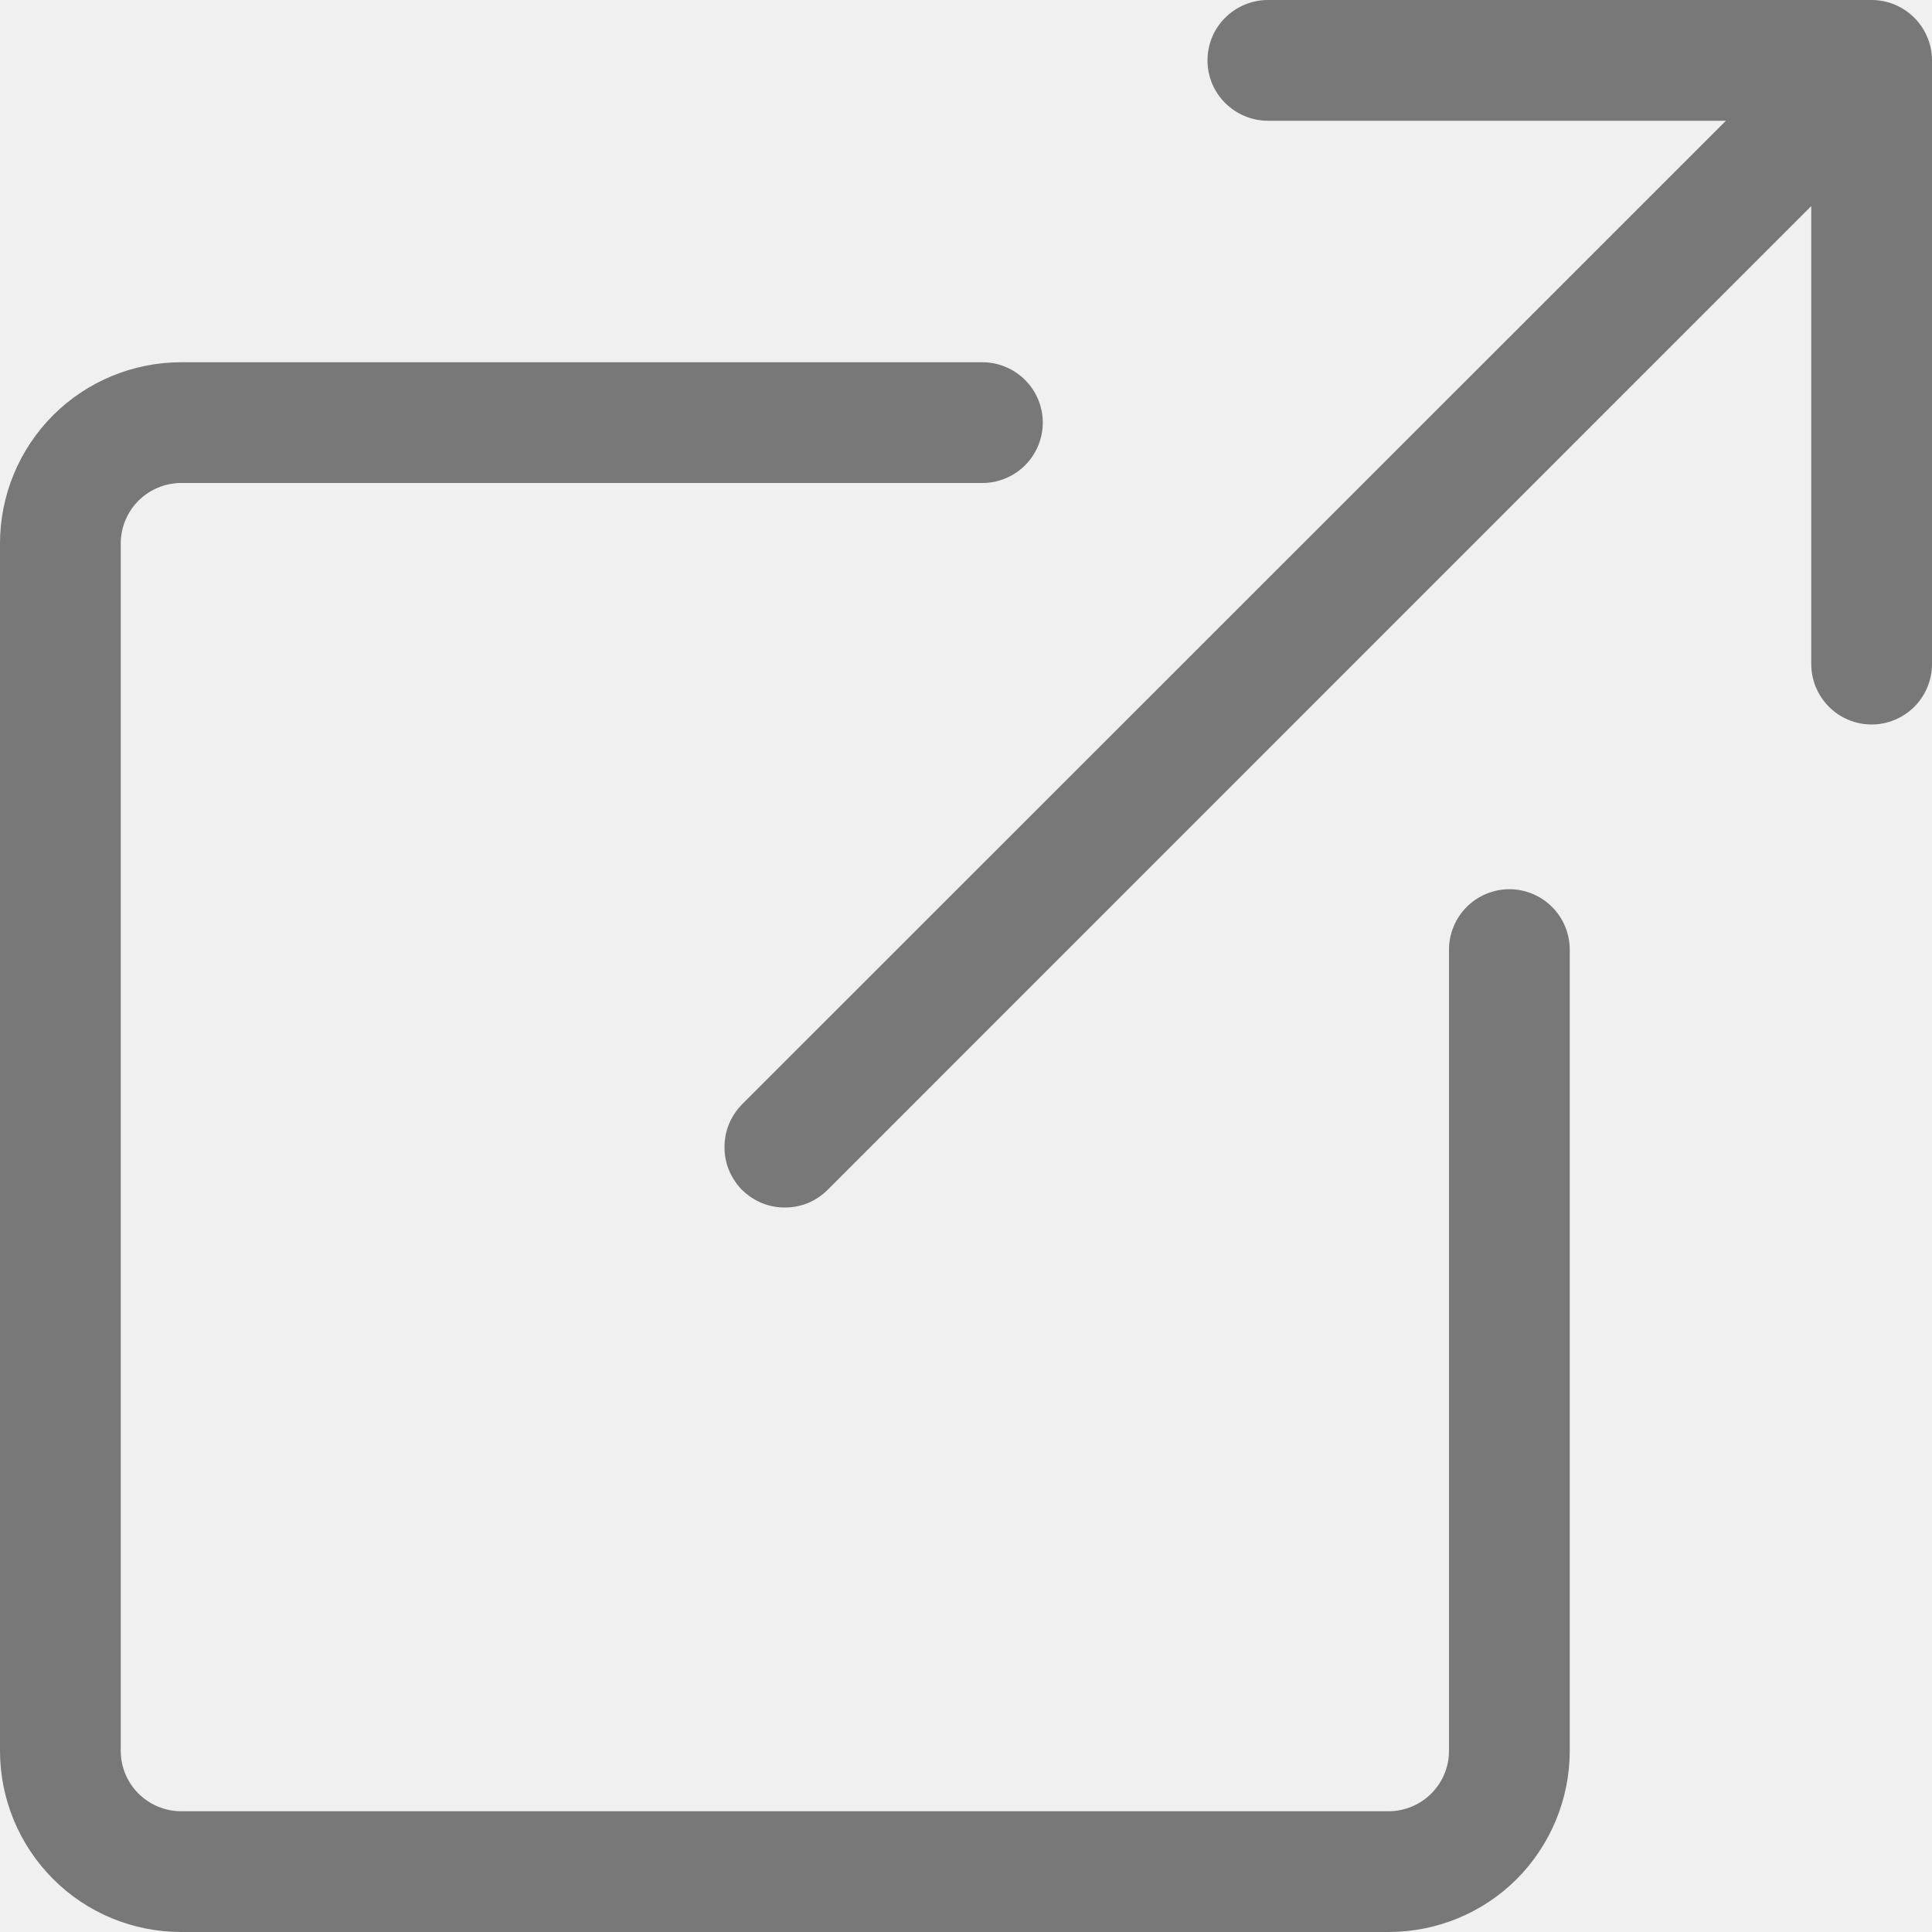
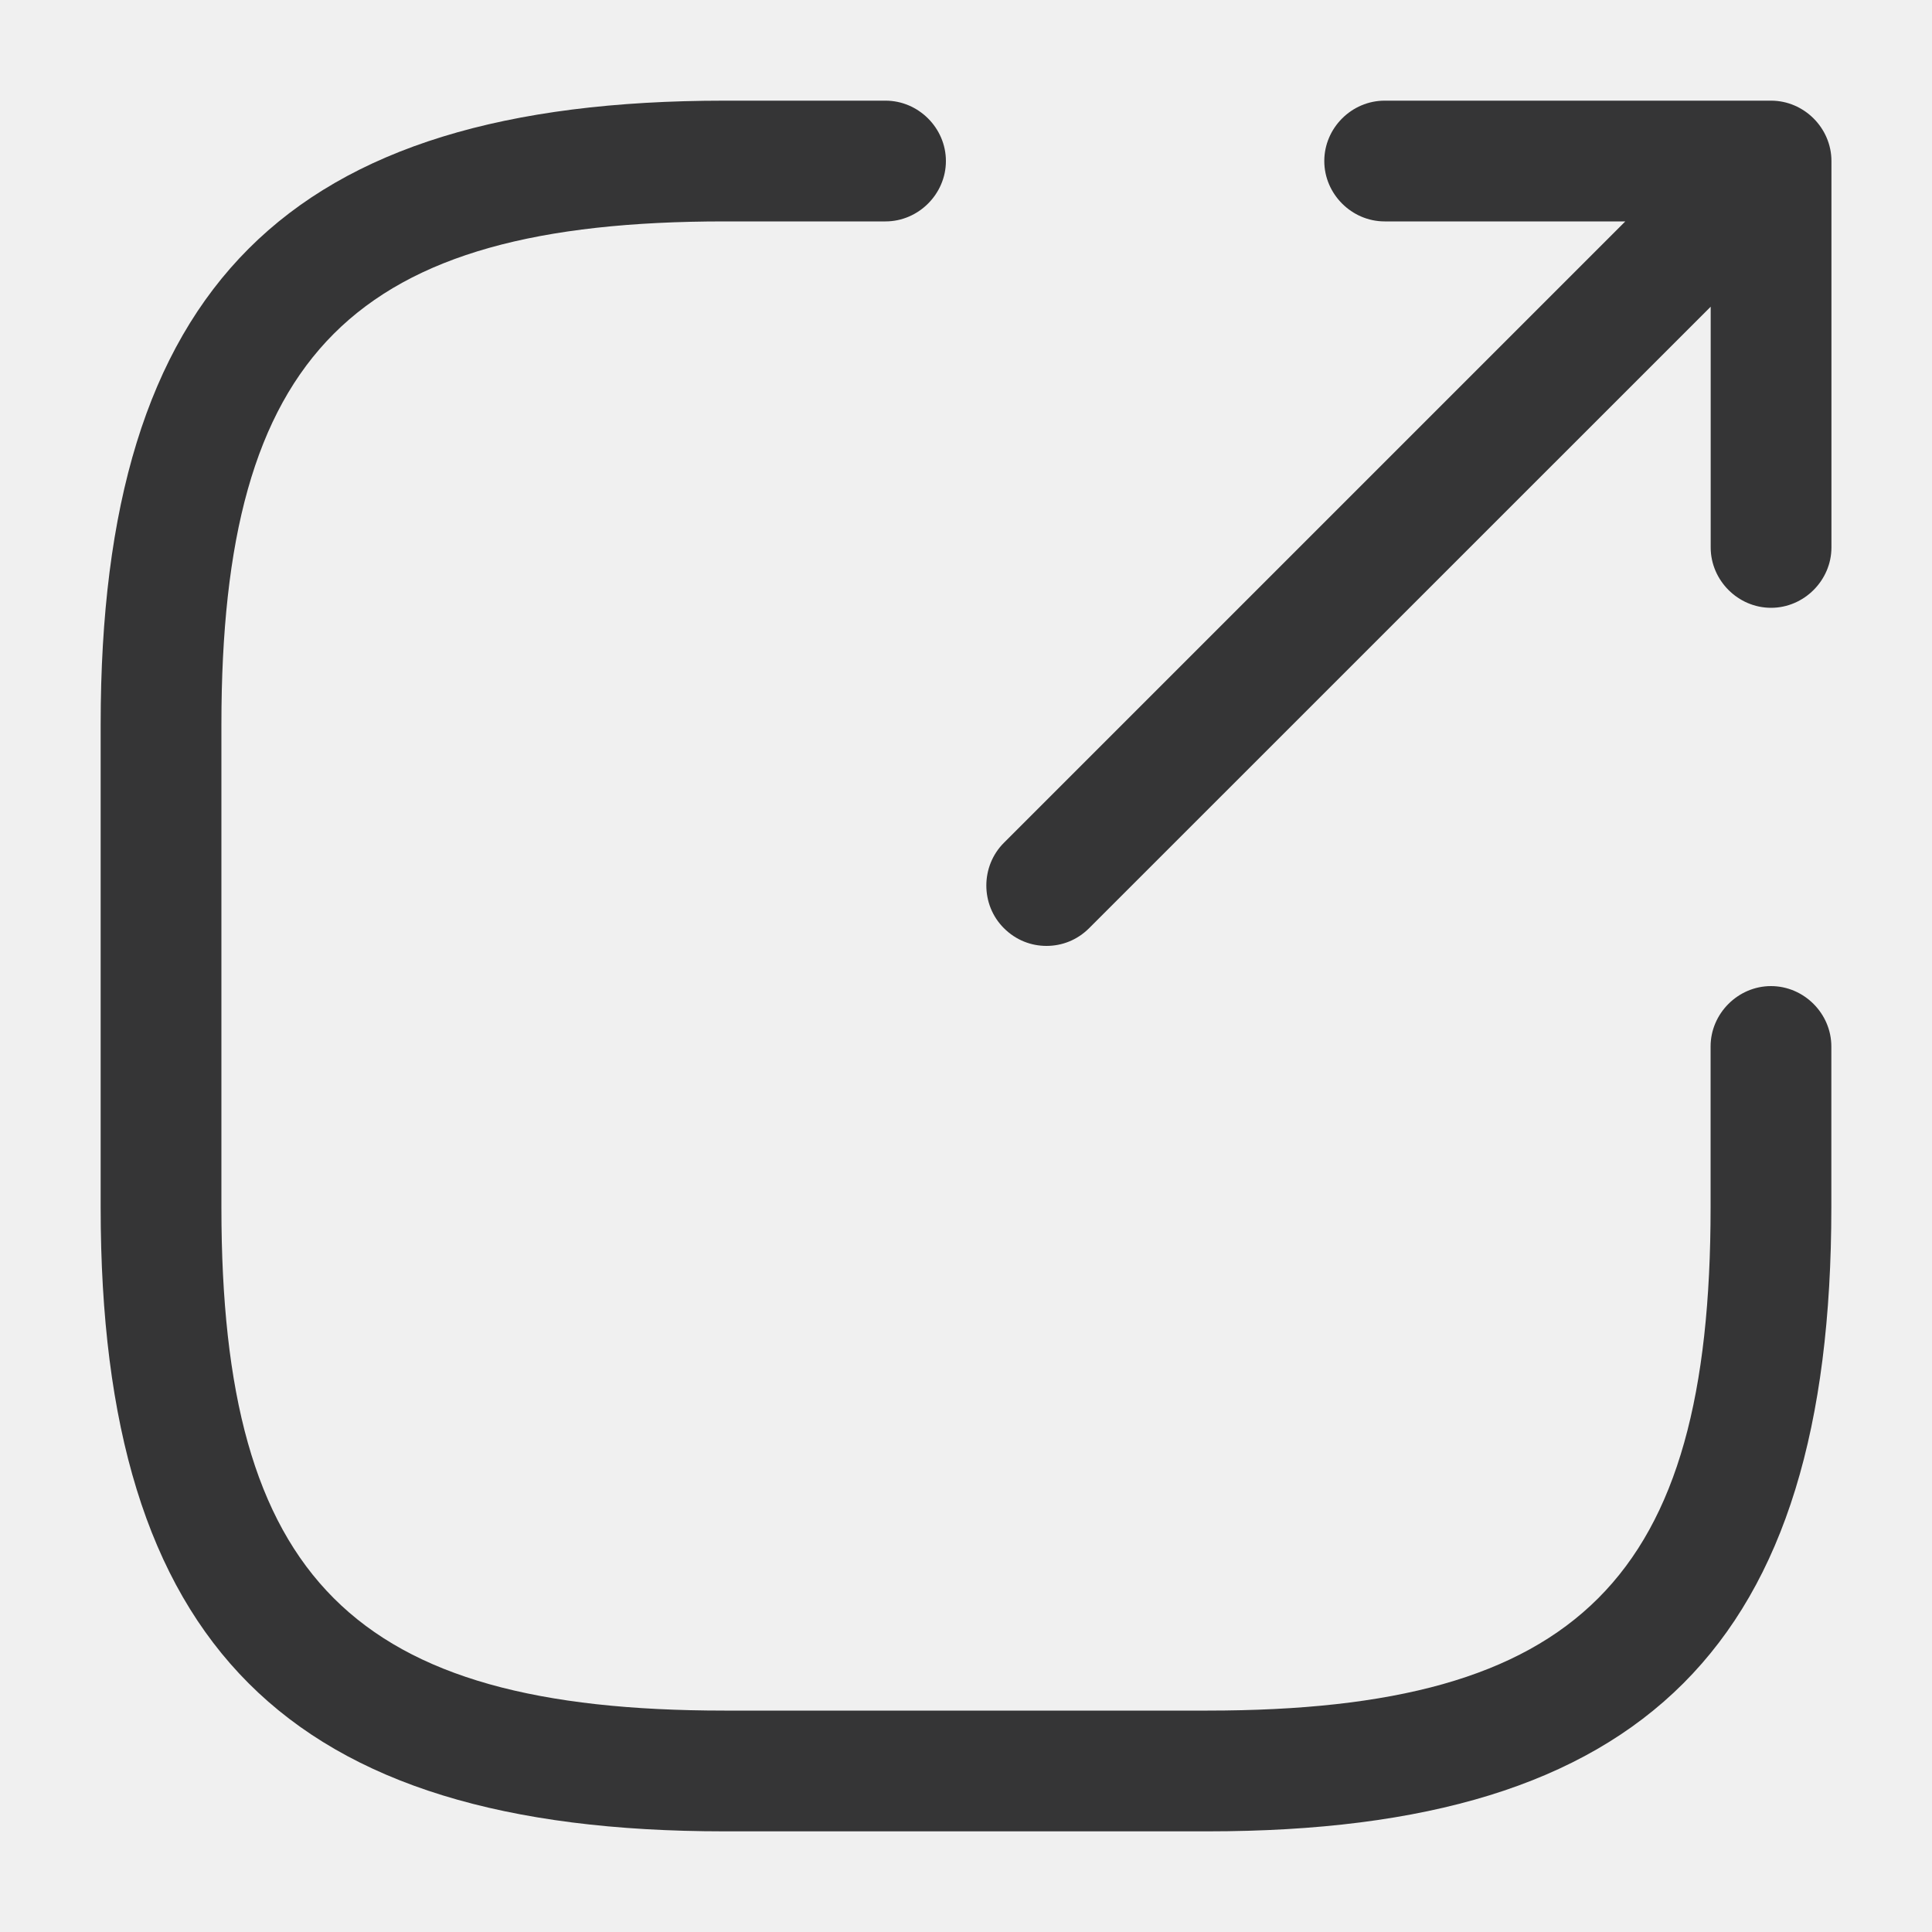
- <svg xmlns="http://www.w3.org/2000/svg" width="12" height="12" viewBox="0 0 12 12" fill="none">
-   <g id="box-arrow-up-right 1" opacity="0.5" clip-path="url(#clip0_206_2317)">
-     <path id="Vector" fill-rule="evenodd" clip-rule="evenodd" d="M6.477 2.625C6.477 2.526 6.437 2.43 6.367 2.36C6.297 2.29 6.201 2.25 6.102 2.25H1.125C0.827 2.25 0.54 2.369 0.33 2.579C0.119 2.79 0 3.077 0 3.375L0 10.875C0 11.173 0.119 11.46 0.33 11.671C0.54 11.882 0.827 12 1.125 12H8.625C8.923 12 9.21 11.882 9.421 11.671C9.631 11.46 9.75 11.173 9.75 10.875V5.898C9.75 5.799 9.71 5.703 9.64 5.633C9.57 5.563 9.474 5.523 9.375 5.523C9.276 5.523 9.18 5.563 9.11 5.633C9.04 5.703 9 5.799 9 5.898V10.875C9 10.975 8.96 11.07 8.89 11.14C8.82 11.21 8.724 11.25 8.625 11.25H1.125C1.026 11.25 0.93 11.21 0.86 11.14C0.79 11.07 0.75 10.975 0.75 10.875V3.375C0.75 3.276 0.79 3.18 0.86 3.11C0.93 3.04 1.026 3 1.125 3H6.102C6.201 3 6.297 2.96 6.367 2.89C6.437 2.82 6.477 2.724 6.477 2.625Z" fill="black" />
-     <path id="Vector_2" fill-rule="evenodd" clip-rule="evenodd" d="M12 0.375C12 0.276 11.96 0.18 11.89 0.11C11.82 0.04 11.724 0 11.625 0L7.875 0C7.776 0 7.68 0.04 7.61 0.11C7.539 0.18 7.5 0.276 7.5 0.375C7.5 0.474 7.539 0.57 7.61 0.64C7.68 0.71 7.776 0.75 7.875 0.75H10.72L4.609 6.859C4.575 6.894 4.547 6.936 4.528 6.981C4.509 7.027 4.5 7.076 4.5 7.125C4.5 7.174 4.509 7.223 4.528 7.269C4.547 7.314 4.575 7.356 4.609 7.391C4.644 7.425 4.686 7.453 4.731 7.472C4.777 7.491 4.826 7.5 4.875 7.5C4.924 7.5 4.973 7.491 5.019 7.472C5.064 7.453 5.106 7.425 5.14 7.391L11.25 1.28V4.125C11.25 4.224 11.29 4.32 11.36 4.39C11.43 4.46 11.525 4.5 11.625 4.5C11.724 4.5 11.82 4.46 11.89 4.39C11.96 4.32 12 4.224 12 4.125V0.375Z" fill="black" />
-   </g>
-   <defs>
-     <clipPath id="clip0_206_2317">
-       <rect width="12" height="12" fill="white" />
-     </clipPath>
-   </defs>
+ <svg xmlns="http://www.w3.org/2000/svg" width="20" height="20" viewBox="0 0 20 20" fill="none">
+   <path d="M1.042 12.5C1.042 17.025 2.975 18.958 7.5 18.958H12.5C17.025 18.958 18.958 17.025 18.958 12.5V10.833C18.958 10.492 18.675 10.208 18.333 10.208C17.992 10.208 17.708 10.492 17.708 10.833V12.5C17.708 16.342 16.342 17.708 12.5 17.708H7.5C3.658 17.708 2.292 16.342 2.292 12.5V7.5C2.292 3.658 3.658 2.292 7.5 2.292H9.167C9.508 2.292 9.792 2.008 9.792 1.667C9.792 1.325 9.508 1.042 9.167 1.042H7.5C2.975 1.042 1.042 2.975 1.042 7.5V12.5Z" fill="#353536" />
+   <path d="M18.334 6.292C17.992 6.292 17.709 6.008 17.709 5.667V3.175L11.275 9.608C11.15 9.733 10.992 9.792 10.833 9.792C10.675 9.792 10.517 9.733 10.392 9.608C10.15 9.367 10.15 8.967 10.392 8.725L16.825 2.292H14.334C13.992 2.292 13.709 2.008 13.709 1.667C13.709 1.325 13.992 1.042 14.334 1.042H18.334C18.675 1.042 18.959 1.325 18.959 1.667V5.667C18.959 6.008 18.675 6.292 18.334 6.292Z" fill="#353536" />
</svg>
